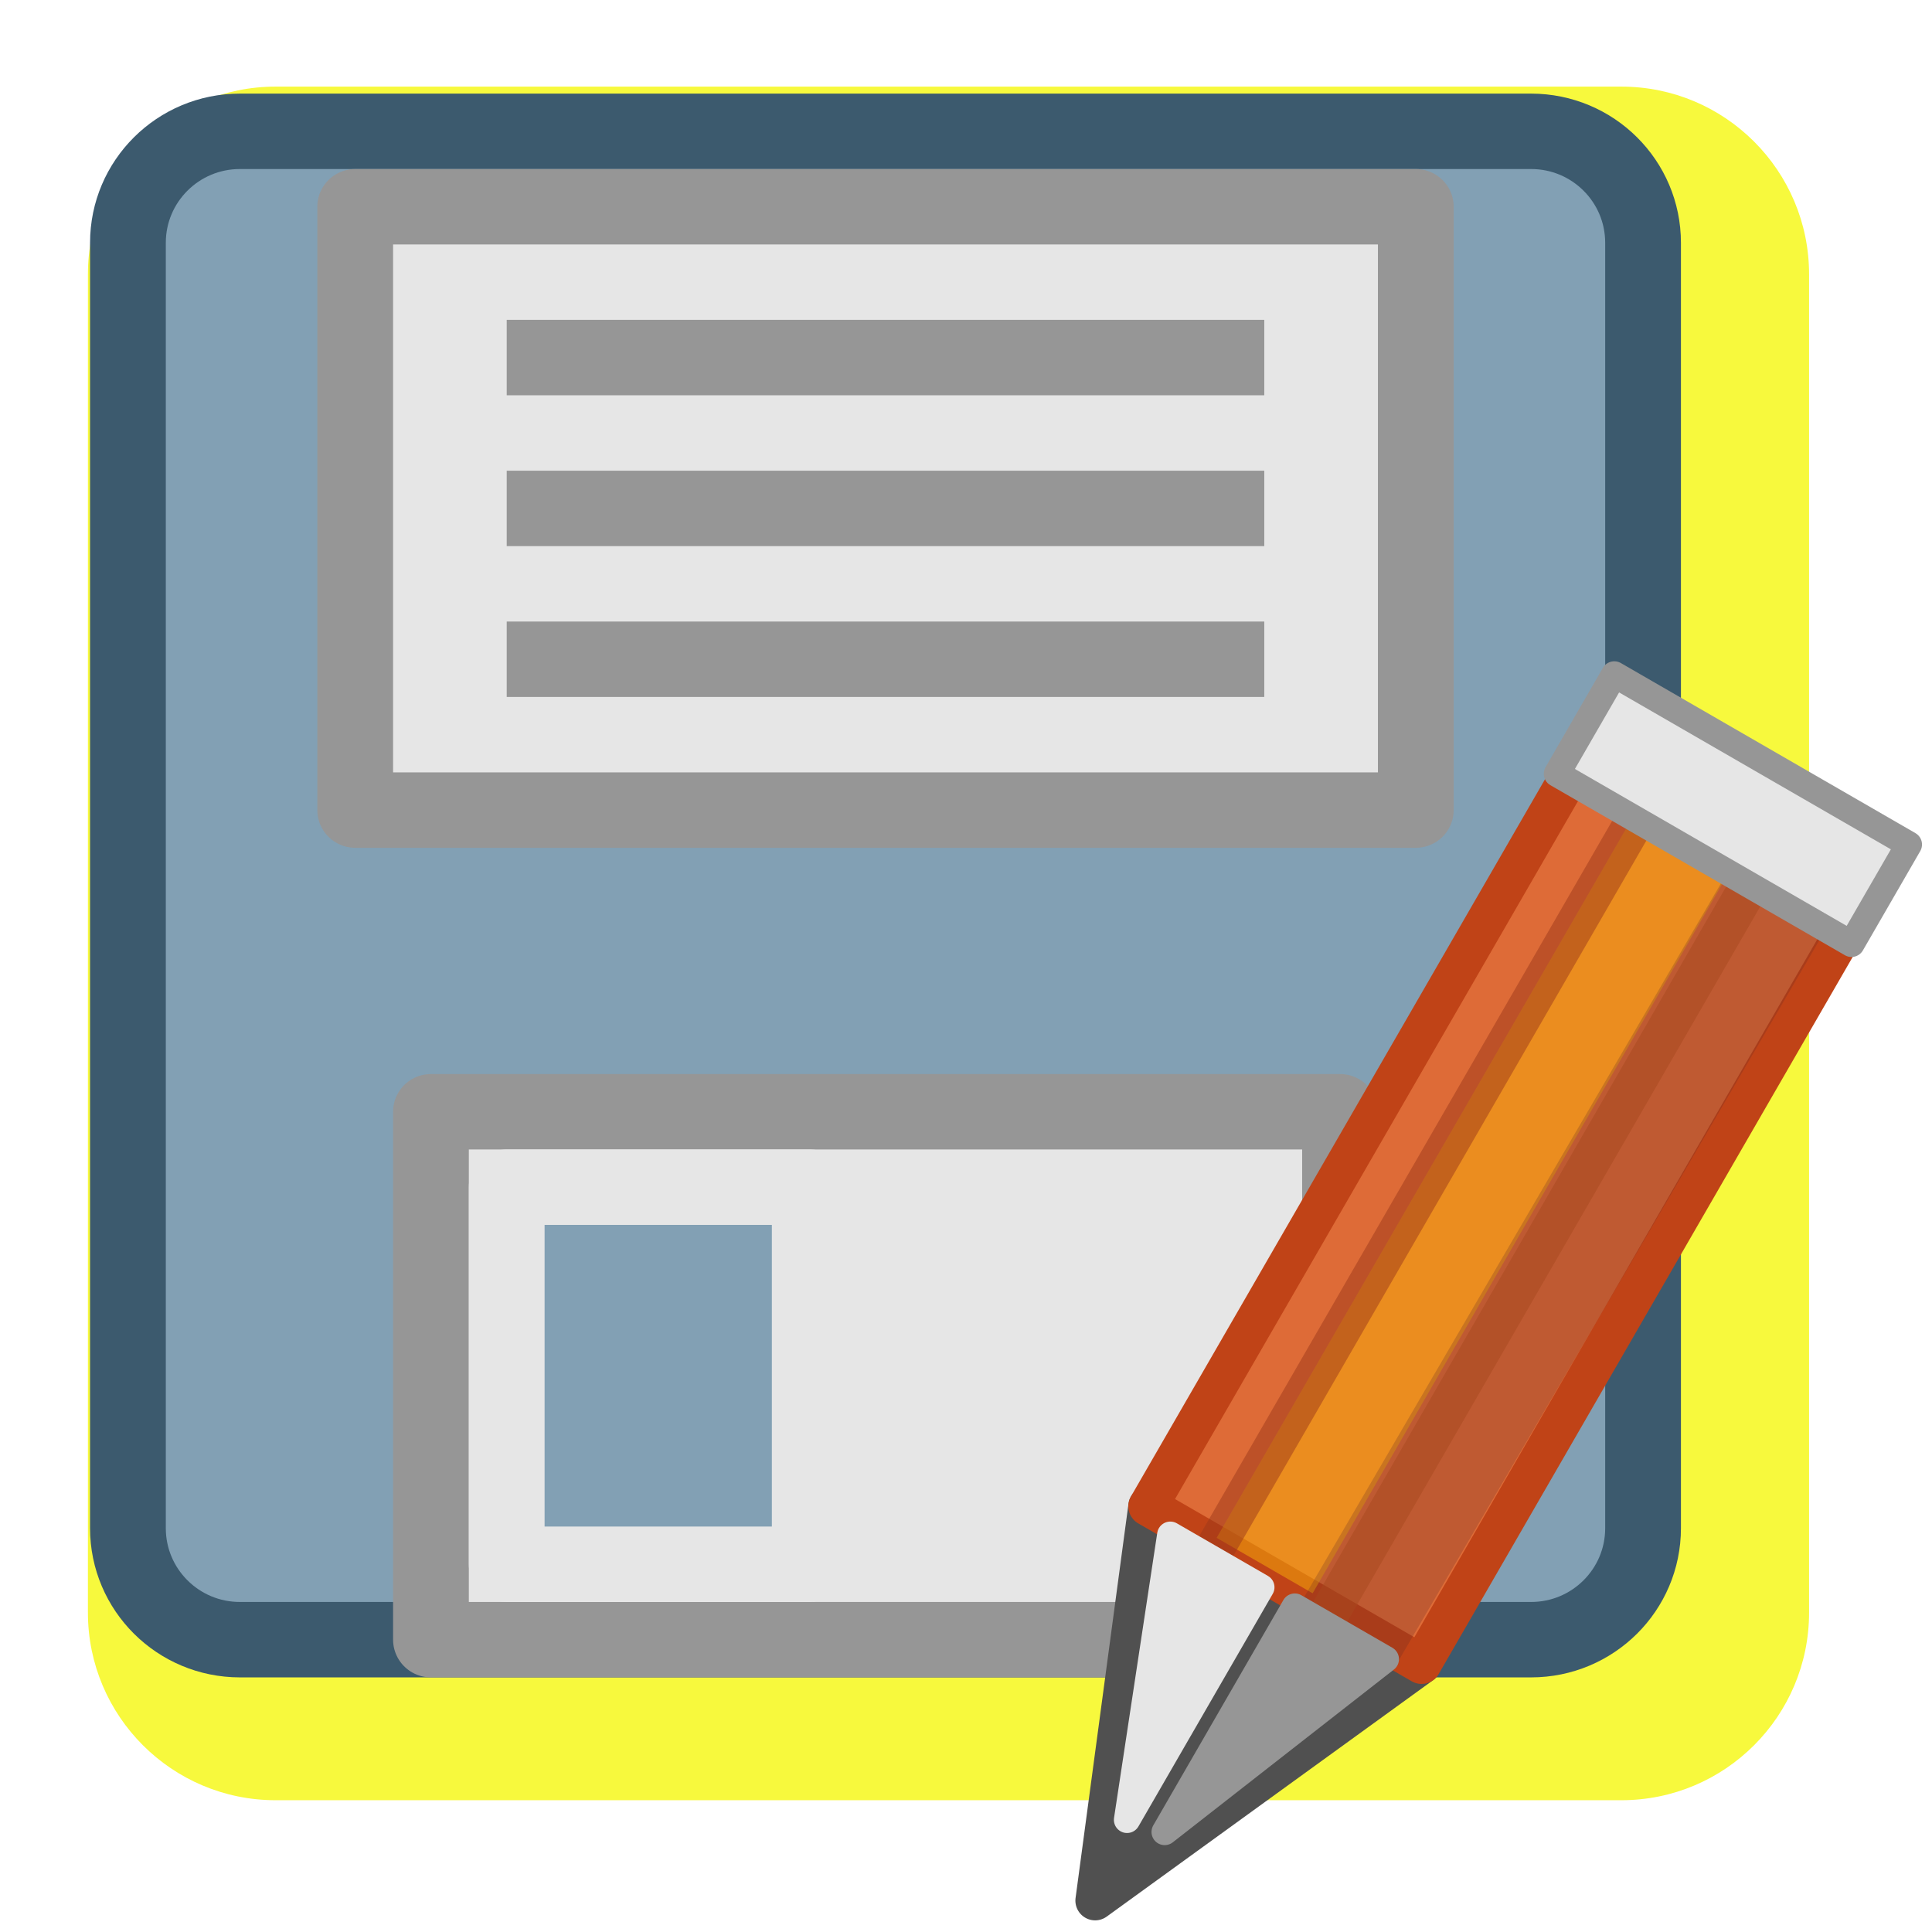
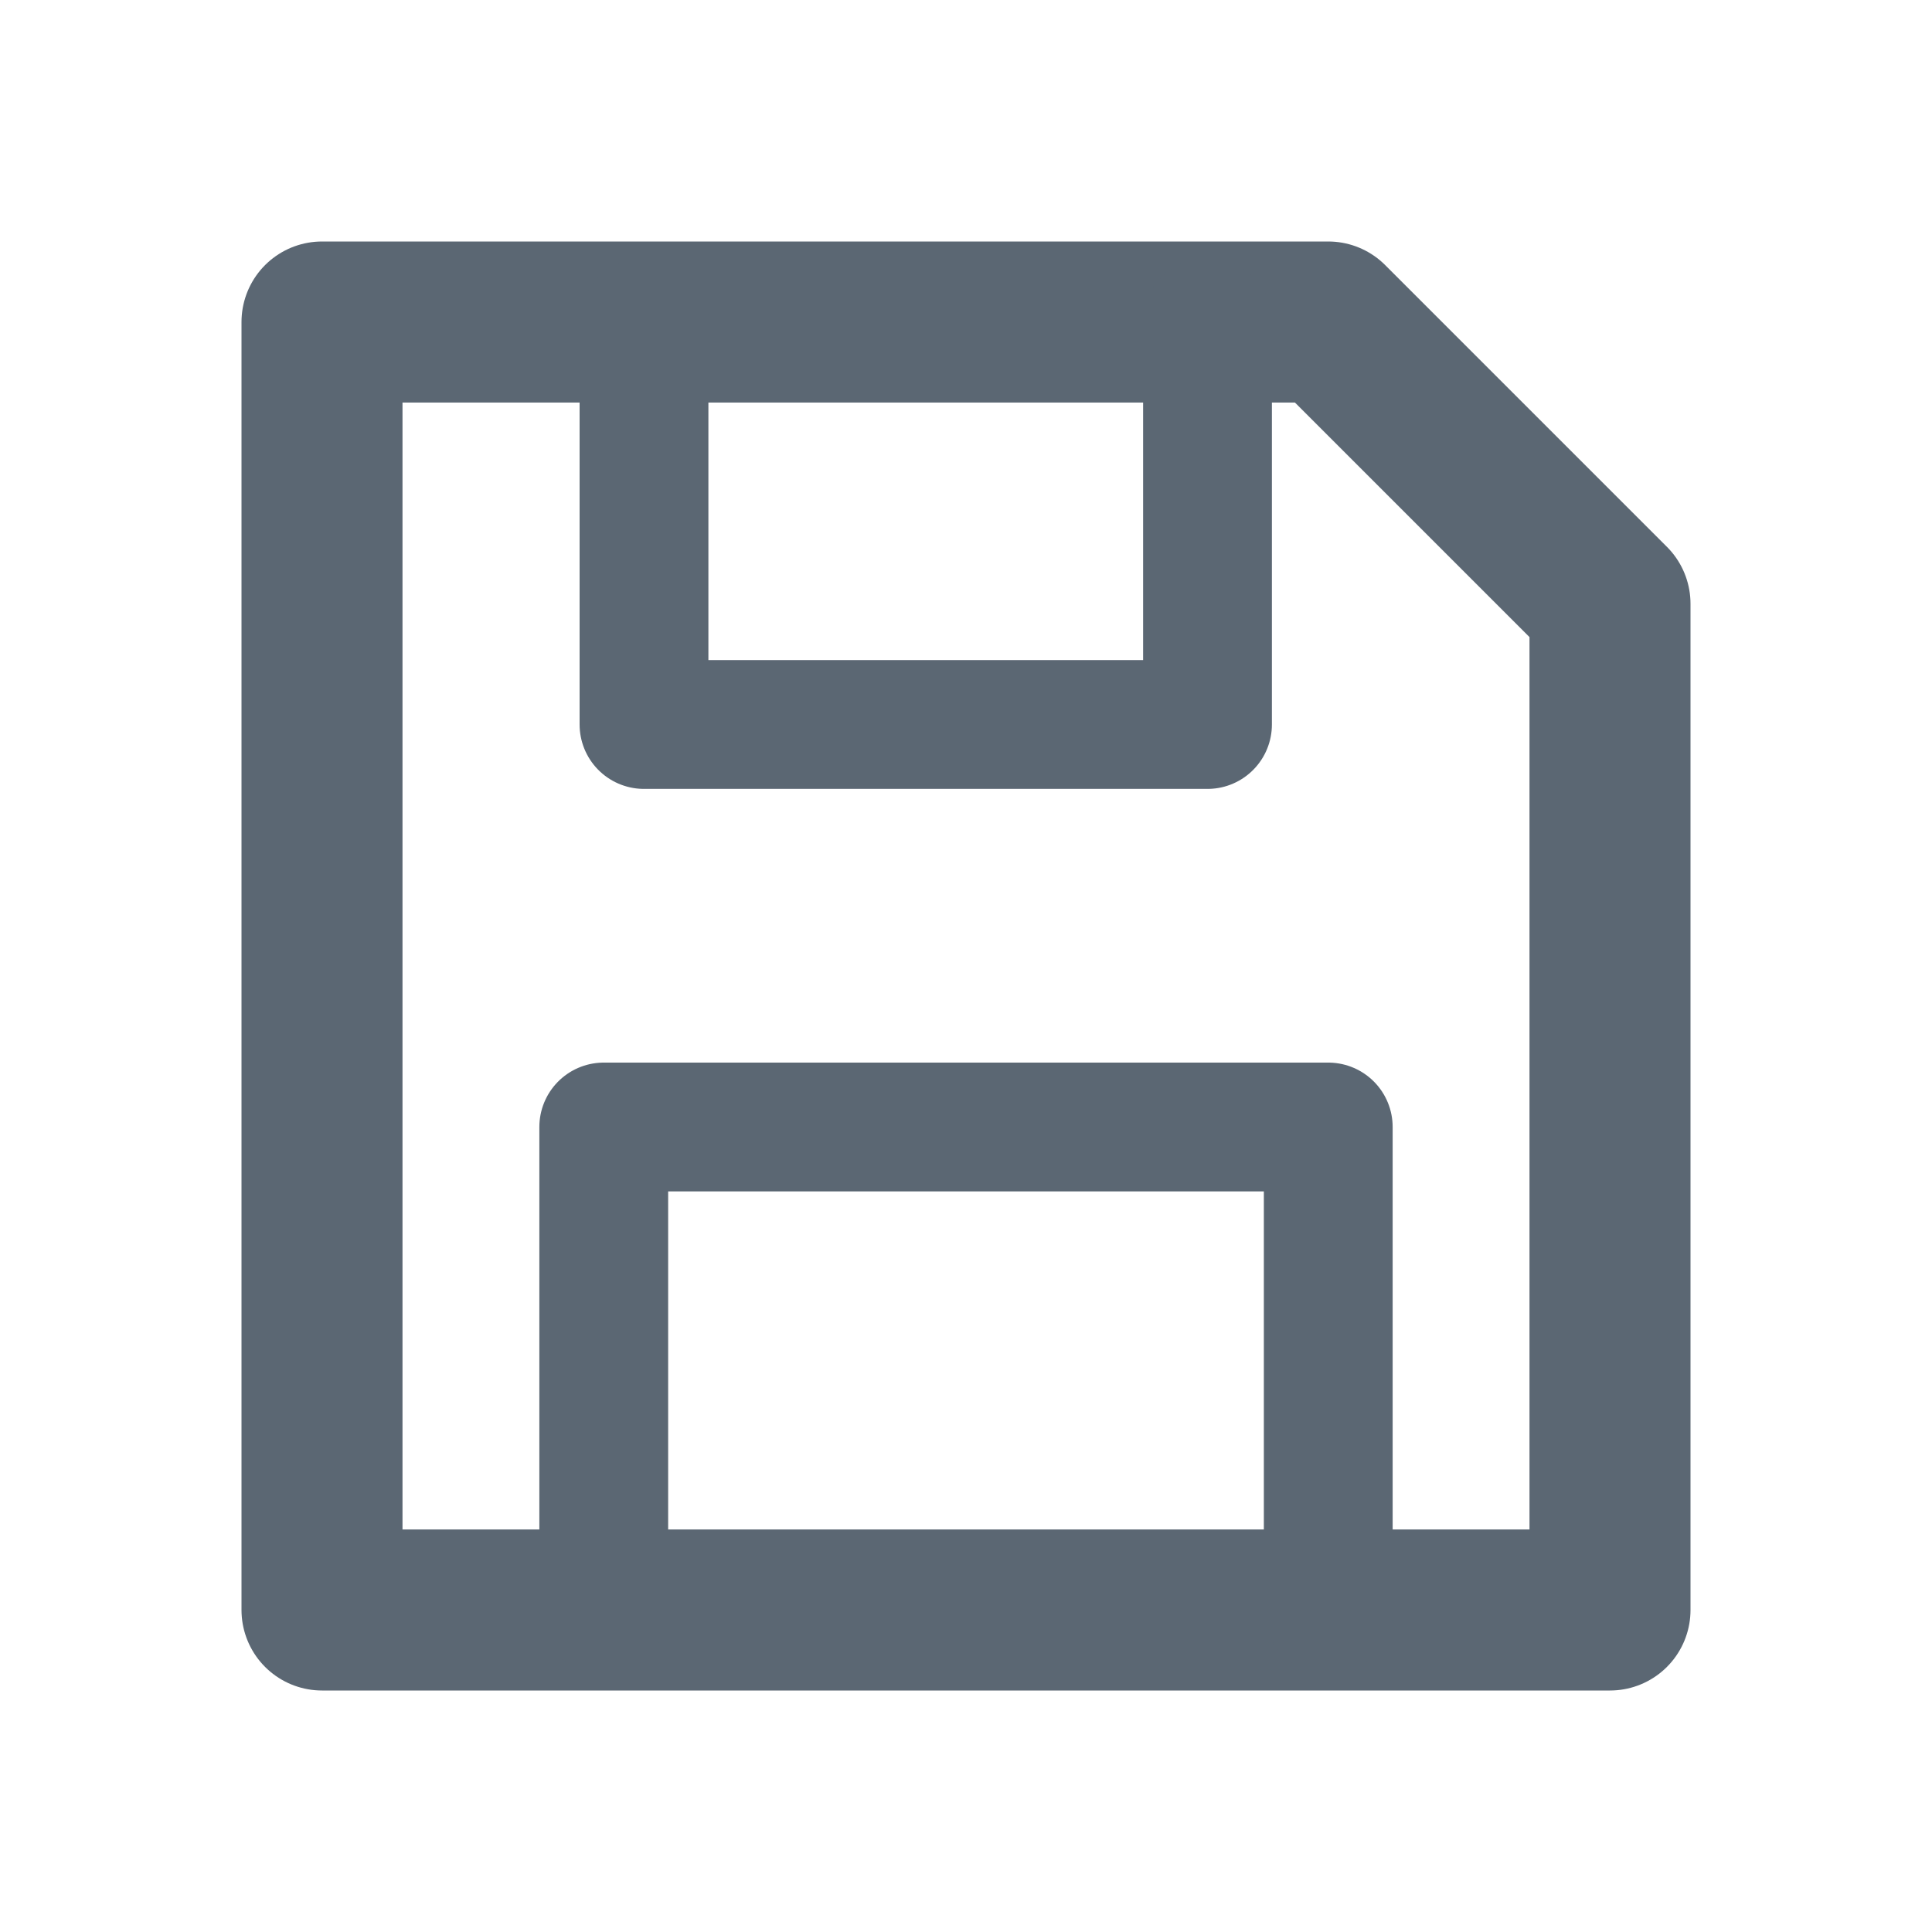
- <svg xmlns="http://www.w3.org/2000/svg" xmlns:xlink="http://www.w3.org/1999/xlink" width="24" height="24" id="svg5692" version="1.1" style="display:inline">
-   <defs id="defs5694">
-     <linearGradient id="linearGradient3657">
-       <stop style="stop-color:#fce94f;stop-opacity:1;" offset="0" id="stop3659" />
-       <stop style="stop-color:#e7ce04;stop-opacity:1;" offset="1" id="stop3661" />
-     </linearGradient>
-     <linearGradient id="linearGradient2877">
-       <stop style="stop-color:#edd400;stop-opacity:1;" offset="0" id="stop2879" />
-       <stop style="stop-color:#c2ad00;stop-opacity:1;" offset="1" id="stop2881" />
-     </linearGradient>
-     <linearGradient id="linearGradient4042">
-       <stop style="stop-color:#f2d6a9;stop-opacity:1;" offset="0" id="stop4044" />
-       <stop style="stop-color:#e9b96e;stop-opacity:1;" offset="1" id="stop4046" />
-     </linearGradient>
-     <linearGradient id="linearGradient2843">
-       <stop style="stop-color:#eeeeec;stop-opacity:1;" offset="0" id="stop2845" />
-       <stop style="stop-color:#c8c8c2;stop-opacity:1;" offset="1" id="stop2847" />
-     </linearGradient>
-     <linearGradient id="linearGradient2835">
-       <stop style="stop-color:#ccf2a6;stop-opacity:1;" offset="0" id="stop2837" />
-       <stop style="stop-color:#8ae234;stop-opacity:1;" offset="1" id="stop2839" />
-     </linearGradient>
-     <radialGradient xlink:href="#linearGradient4042" id="radialGradient4048" cx="0.5" cy="17.838" fx="0.5" fy="17.838" r="6.159" gradientTransform="matrix(0.8118545,0.9742254,-1.105248,0.9210397,19.80998,-0.4170292)" gradientUnits="userSpaceOnUse" />
-     <radialGradient xlink:href="#linearGradient4042-2" id="radialGradient4048-2" cx="8.577" cy="3.866" fx="8.577" fy="3.866" r="6.159" gradientTransform="matrix(0.8118545,1.136596,-1.170727,0.8362331,20.06315,-1.481798)" gradientUnits="userSpaceOnUse" />
-     <linearGradient id="linearGradient4042-2">
-       <stop style="stop-color:#f2d6a9;stop-opacity:1;" offset="0" id="stop4044-8" />
-       <stop style="stop-color:#e9b96e;stop-opacity:1;" offset="1" id="stop4046-4" />
-     </linearGradient>
-     <radialGradient r="6.159" fy="17.838" fx="0.5" cy="17.838" cx="0.5" gradientTransform="matrix(0.8118545,0.9742254,-1.105248,0.9210397,19.80998,-8.417029)" gradientUnits="userSpaceOnUse" id="radialGradient4067" xlink:href="#linearGradient4042-2" />
-     <radialGradient xlink:href="#linearGradient4042-2" id="radialGradient4094" gradientUnits="userSpaceOnUse" gradientTransform="matrix(0.8118545,1.136596,-1.170727,0.8362331,20.06315,-1.481798)" cx="8.577" cy="3.866" fx="8.577" fy="3.866" r="6.159" />
-     <radialGradient xlink:href="#linearGradient4042-2" id="radialGradient4097" gradientUnits="userSpaceOnUse" gradientTransform="matrix(0.8118545,1.136596,-1.170727,0.8362331,20.06315,-1.481798)" cx="8.577" cy="3.866" fx="8.577" fy="3.866" r="6.159" />
-     <radialGradient xlink:href="#linearGradient4042-2" id="radialGradient4100" gradientUnits="userSpaceOnUse" gradientTransform="matrix(0.8118545,1.136596,-1.170727,0.8362331,20.06315,-1.481798)" cx="8.577" cy="3.866" fx="8.577" fy="3.866" r="6.159" />
-     <radialGradient xlink:href="#linearGradient4042-2" id="radialGradient4103" gradientUnits="userSpaceOnUse" gradientTransform="matrix(0.8118545,1.136596,-1.170727,0.8362331,20.06315,-1.481798)" cx="8.577" cy="3.866" fx="8.577" fy="3.866" r="6.159" />
-     <radialGradient xlink:href="#linearGradient4042" id="radialGradient4106" gradientUnits="userSpaceOnUse" gradientTransform="matrix(0.8118545,0.9742254,-1.105248,0.9210397,19.80998,-0.4170292)" cx="0.5" cy="17.838" fx="0.5" fy="17.838" r="6.159" />
-     <radialGradient xlink:href="#linearGradient4042" id="radialGradient4109" gradientUnits="userSpaceOnUse" gradientTransform="matrix(0.8118545,0.9742254,-1.105248,0.9210397,19.80998,-0.4170292)" cx="0.5" cy="17.838" fx="0.5" fy="17.838" r="6.159" />
-     <radialGradient xlink:href="#linearGradient4042" id="radialGradient4112" gradientUnits="userSpaceOnUse" gradientTransform="matrix(0.8118545,0.9742254,-1.105248,0.9210397,19.80998,-0.4170292)" cx="0.5" cy="17.838" fx="0.5" fy="17.838" r="6.159" />
-     <radialGradient xlink:href="#linearGradient4042" id="radialGradient4115" gradientUnits="userSpaceOnUse" gradientTransform="matrix(0.8118545,0.9742254,-1.105248,0.9210397,19.80998,-0.4170292)" cx="0.5" cy="17.838" fx="0.5" fy="17.838" r="6.159" />
-     <radialGradient xlink:href="#linearGradient4042" id="radialGradient4118" gradientUnits="userSpaceOnUse" gradientTransform="matrix(0.8118545,0.9742254,-1.105248,0.9210397,19.80998,-0.4170292)" cx="0.5" cy="17.838" fx="0.5" fy="17.838" r="6.159" />
-     <linearGradient xlink:href="#linearGradient3657" id="linearGradient3663" x1="10.5" y1="10.5" x2="13.5" y2="18.5" gradientUnits="userSpaceOnUse" />
-     <linearGradient xlink:href="#linearGradient3657" id="linearGradient3669" gradientUnits="userSpaceOnUse" x1="10.5" y1="10.5" x2="13.5" y2="18.5" gradientTransform="translate(0,-3)" />
-     <linearGradient y2="20" x2="10" y1="20" x1="2" gradientUnits="userSpaceOnUse" id="linearGradient4708" xlink:href="#linearGradient4661" />
-     <linearGradient id="linearGradient4661">
-       <stop id="stop4663" offset="0" style="stop-color:#969696;stop-opacity:1;" />
-       <stop id="stop4665" offset="1" style="stop-color:#969696;stop-opacity:0.266;" />
-     </linearGradient>
-     <linearGradient gradientUnits="userSpaceOnUse" y2="5" x2="4" y1="9" x1="10" id="linearGradient4697" xlink:href="#linearGradient4691" />
-     <linearGradient id="linearGradient4691">
-       <stop id="stop4693" offset="0" style="stop-color:#8cbe8c;stop-opacity:1;" />
-       <stop id="stop4695" offset="1" style="stop-color:#a1daa1;stop-opacity:1;" />
-     </linearGradient>
-     <linearGradient y2="5" x2="4" y1="8.5" x1="10.5" gradientUnits="userSpaceOnUse" id="linearGradient9261" xlink:href="#linearGradient4691" gradientTransform="translate(0,8)" />
-     <linearGradient xlink:href="#linearGradient4691" id="linearGradient10337" gradientUnits="userSpaceOnUse" gradientTransform="translate(0,8)" x1="10.5" y1="8.5" x2="4" y2="5" />
-   </defs>
-   <g id="layer4" style="display:inline" transform="translate(0,-8)">
-     <rect style="display:inline;fill:#f7f93d;fill-opacity:1;stroke:none" id="rect8107" width="21.381" height="21.287" x="1.092" y="9.076" ry="2.332" />
-     <g id="g10472" transform="matrix(0.9410744,0,0,0.9368655,-3.586654,2.604854)">
-       <rect y="7.5" x="5.5" height="20" width="20" id="rect7391" style="display:inline;overflow:visible;visibility:visible;fill:#82a0b4;fill-opacity:1;fill-rule:evenodd;stroke:#3c5a6e;stroke-width:1;stroke-linecap:round;stroke-linejoin:round;stroke-miterlimit:4;stroke-dasharray:none;stroke-dashoffset:0;stroke-opacity:1;marker:none;enable-background:accumulate" ry="1.478" rx="1.478" />
-       <rect y="8.5" x="8.5" height="8" width="14" id="rect7393" style="display:inline;overflow:visible;visibility:visible;fill:#e6e6e6;fill-opacity:1;fill-rule:evenodd;stroke:#969696;stroke-width:1;stroke-linecap:round;stroke-linejoin:round;stroke-miterlimit:4;stroke-dasharray:none;stroke-dashoffset:0;stroke-opacity:1;marker:none;enable-background:accumulate" />
-       <path id="path7395" d="m 10.5,10.5 h 10" style="display:inline;fill:none;stroke:#969696;stroke-width:1px;stroke-linecap:butt;stroke-linejoin:miter;stroke-opacity:1;enable-background:new" />
-       <path id="path7398" d="m 10.5,12.5 h 10" style="display:inline;fill:none;stroke:#969696;stroke-width:1px;stroke-linecap:butt;stroke-linejoin:miter;stroke-opacity:1;enable-background:new" />
-       <path id="path7400" d="m 10.5,14.5 h 10" style="display:inline;fill:none;stroke:#969696;stroke-width:1px;stroke-linecap:butt;stroke-linejoin:miter;stroke-opacity:1;enable-background:new" />
-       <rect y="20.5" x="9.5" height="7" width="12" id="rect7402" style="display:inline;overflow:visible;visibility:visible;fill:#e6e6e6;fill-opacity:1;fill-rule:evenodd;stroke:#969696;stroke-width:1;stroke-linecap:round;stroke-linejoin:round;stroke-miterlimit:4;stroke-dasharray:none;stroke-dashoffset:0;stroke-opacity:1;marker:none;enable-background:accumulate" />
-       <rect y="21.5" x="10.5" height="5" width="4" id="rect7404" style="display:inline;overflow:visible;visibility:visible;fill:#82a0b4;fill-opacity:1;fill-rule:evenodd;stroke:#e6e6e6;stroke-width:1;stroke-linecap:round;stroke-linejoin:round;stroke-miterlimit:4;stroke-dasharray:none;stroke-dashoffset:0;stroke-opacity:1;marker:none;enable-background:accumulate" />
-     </g>
-     <g style="display:inline;enable-background:new" transform="matrix(0.5662591,0.3269298,-0.3269298,0.5662591,15.57113,13.85615)" id="g4839">
-       <path style="display:inline;overflow:visible;visibility:visible;fill:#505050;fill-opacity:1;fill-rule:nonzero;stroke:#505050;stroke-width:0.75;stroke-linecap:round;stroke-linejoin:round;stroke-miterlimit:4;stroke-dasharray:none;stroke-dashoffset:0.5;stroke-opacity:1;marker:none;enable-background:accumulate" d="m 8.096,18.028 h 6 l -3.125,6.991 z" id="path4701" />
-       <path style="display:inline;overflow:visible;visibility:visible;fill:#de6b37;fill-opacity:1;fill-rule:nonzero;stroke:#c04317;stroke-width:0.75;stroke-linecap:round;stroke-linejoin:round;stroke-miterlimit:4;stroke-dasharray:none;stroke-dashoffset:0.5;stroke-opacity:1;marker:none;enable-background:accumulate" d="m 8.096,1.028 6,-1e-6 10e-7,17 H 8.096 l -1.9e-6,-17" id="path4699" />
-       <path style="display:inline;overflow:visible;visibility:visible;opacity:0.5;fill:none;stroke:#f8b008;stroke-width:2.106;stroke-linecap:butt;stroke-linejoin:round;stroke-miterlimit:4;stroke-dasharray:none;stroke-dashoffset:0.5;stroke-opacity:1;marker:none;enable-background:accumulate" d="m 10.577,2.101 1e-6,15.795" id="path2893" />
-       <path style="display:inline;overflow:visible;visibility:visible;opacity:0.25;fill:#000000;fill-opacity:0.588;fill-rule:nonzero;stroke:#632923;stroke-width:2.159;stroke-linecap:butt;stroke-linejoin:round;stroke-miterlimit:4;stroke-dasharray:none;stroke-dashoffset:0.5;stroke-opacity:1;marker:none;enable-background:accumulate" d="M 12.686,2.055 12.605,18.204" id="path2895" />
-       <path style="display:inline;overflow:visible;visibility:visible;opacity:0.5;fill:#fc894f;fill-opacity:1;fill-rule:nonzero;stroke:#a7481e;stroke-width:0.75;stroke-linecap:round;stroke-linejoin:round;stroke-miterlimit:4;stroke-dasharray:none;stroke-dashoffset:0.5;stroke-opacity:1;marker:none;enable-background:accumulate" d="m 12.096,2.028 10e-7,16" id="path4759" />
-       <path id="path4746" d="m 11.463,23.229 1.997,-4.944 -1.997,-10e-7 z" style="display:inline;overflow:visible;visibility:visible;fill:#969696;fill-opacity:1;fill-rule:nonzero;stroke:#969696;stroke-width:0.5;stroke-linecap:square;stroke-linejoin:round;stroke-miterlimit:4;stroke-dasharray:none;stroke-dashoffset:0.5;stroke-opacity:1;marker:none;enable-background:accumulate" />
-       <path id="path4781" d="m 9.596,2.028 1.5e-6,16" style="display:inline;overflow:visible;visibility:visible;opacity:0.5;fill:#db562d;fill-opacity:1;fill-rule:nonzero;stroke:#9b3819;stroke-width:0.75;stroke-linecap:round;stroke-linejoin:round;stroke-miterlimit:4;stroke-dasharray:none;stroke-dashoffset:0.5;stroke-opacity:1;marker:none;enable-background:accumulate" />
-       <rect style="display:inline;overflow:visible;visibility:visible;fill:#e6e6e6;fill-opacity:1;fill-rule:nonzero;stroke:#969696;stroke-width:0.5;stroke-linecap:round;stroke-linejoin:round;stroke-miterlimit:4;stroke-dasharray:none;stroke-dashoffset:0.5;stroke-opacity:1;marker:none;enable-background:accumulate" id="rect4748" width="6.462" height="2.179" x="7.865" y="-0.087" />
-       <path style="display:inline;overflow:visible;visibility:visible;fill:#e6e6e6;fill-opacity:1;fill-rule:nonzero;stroke:#e6e6e6;stroke-width:0.5;stroke-linecap:square;stroke-linejoin:round;stroke-miterlimit:4;stroke-dasharray:none;stroke-dashoffset:0.5;stroke-opacity:1;marker:none;enable-background:accumulate" d="M 10.729,23.387 8.732,18.285 h 1.997 z" id="path4529" />
-     </g>
-   </g>
+ <svg xmlns="http://www.w3.org/2000/svg" width="24" height="24" viewBox="0 0 24 24" fill="none" stroke-linecap="round" stroke-linejoin="round">
+   <path d="M4 4h12.5L20 7.5V20H4Z" stroke="#5B6773" stroke-width="2" />
+   <path d="M8 4v5h7V4M7.5 20v-6h9v6" stroke="#5B6773" stroke-width="1.6" />
</svg>
